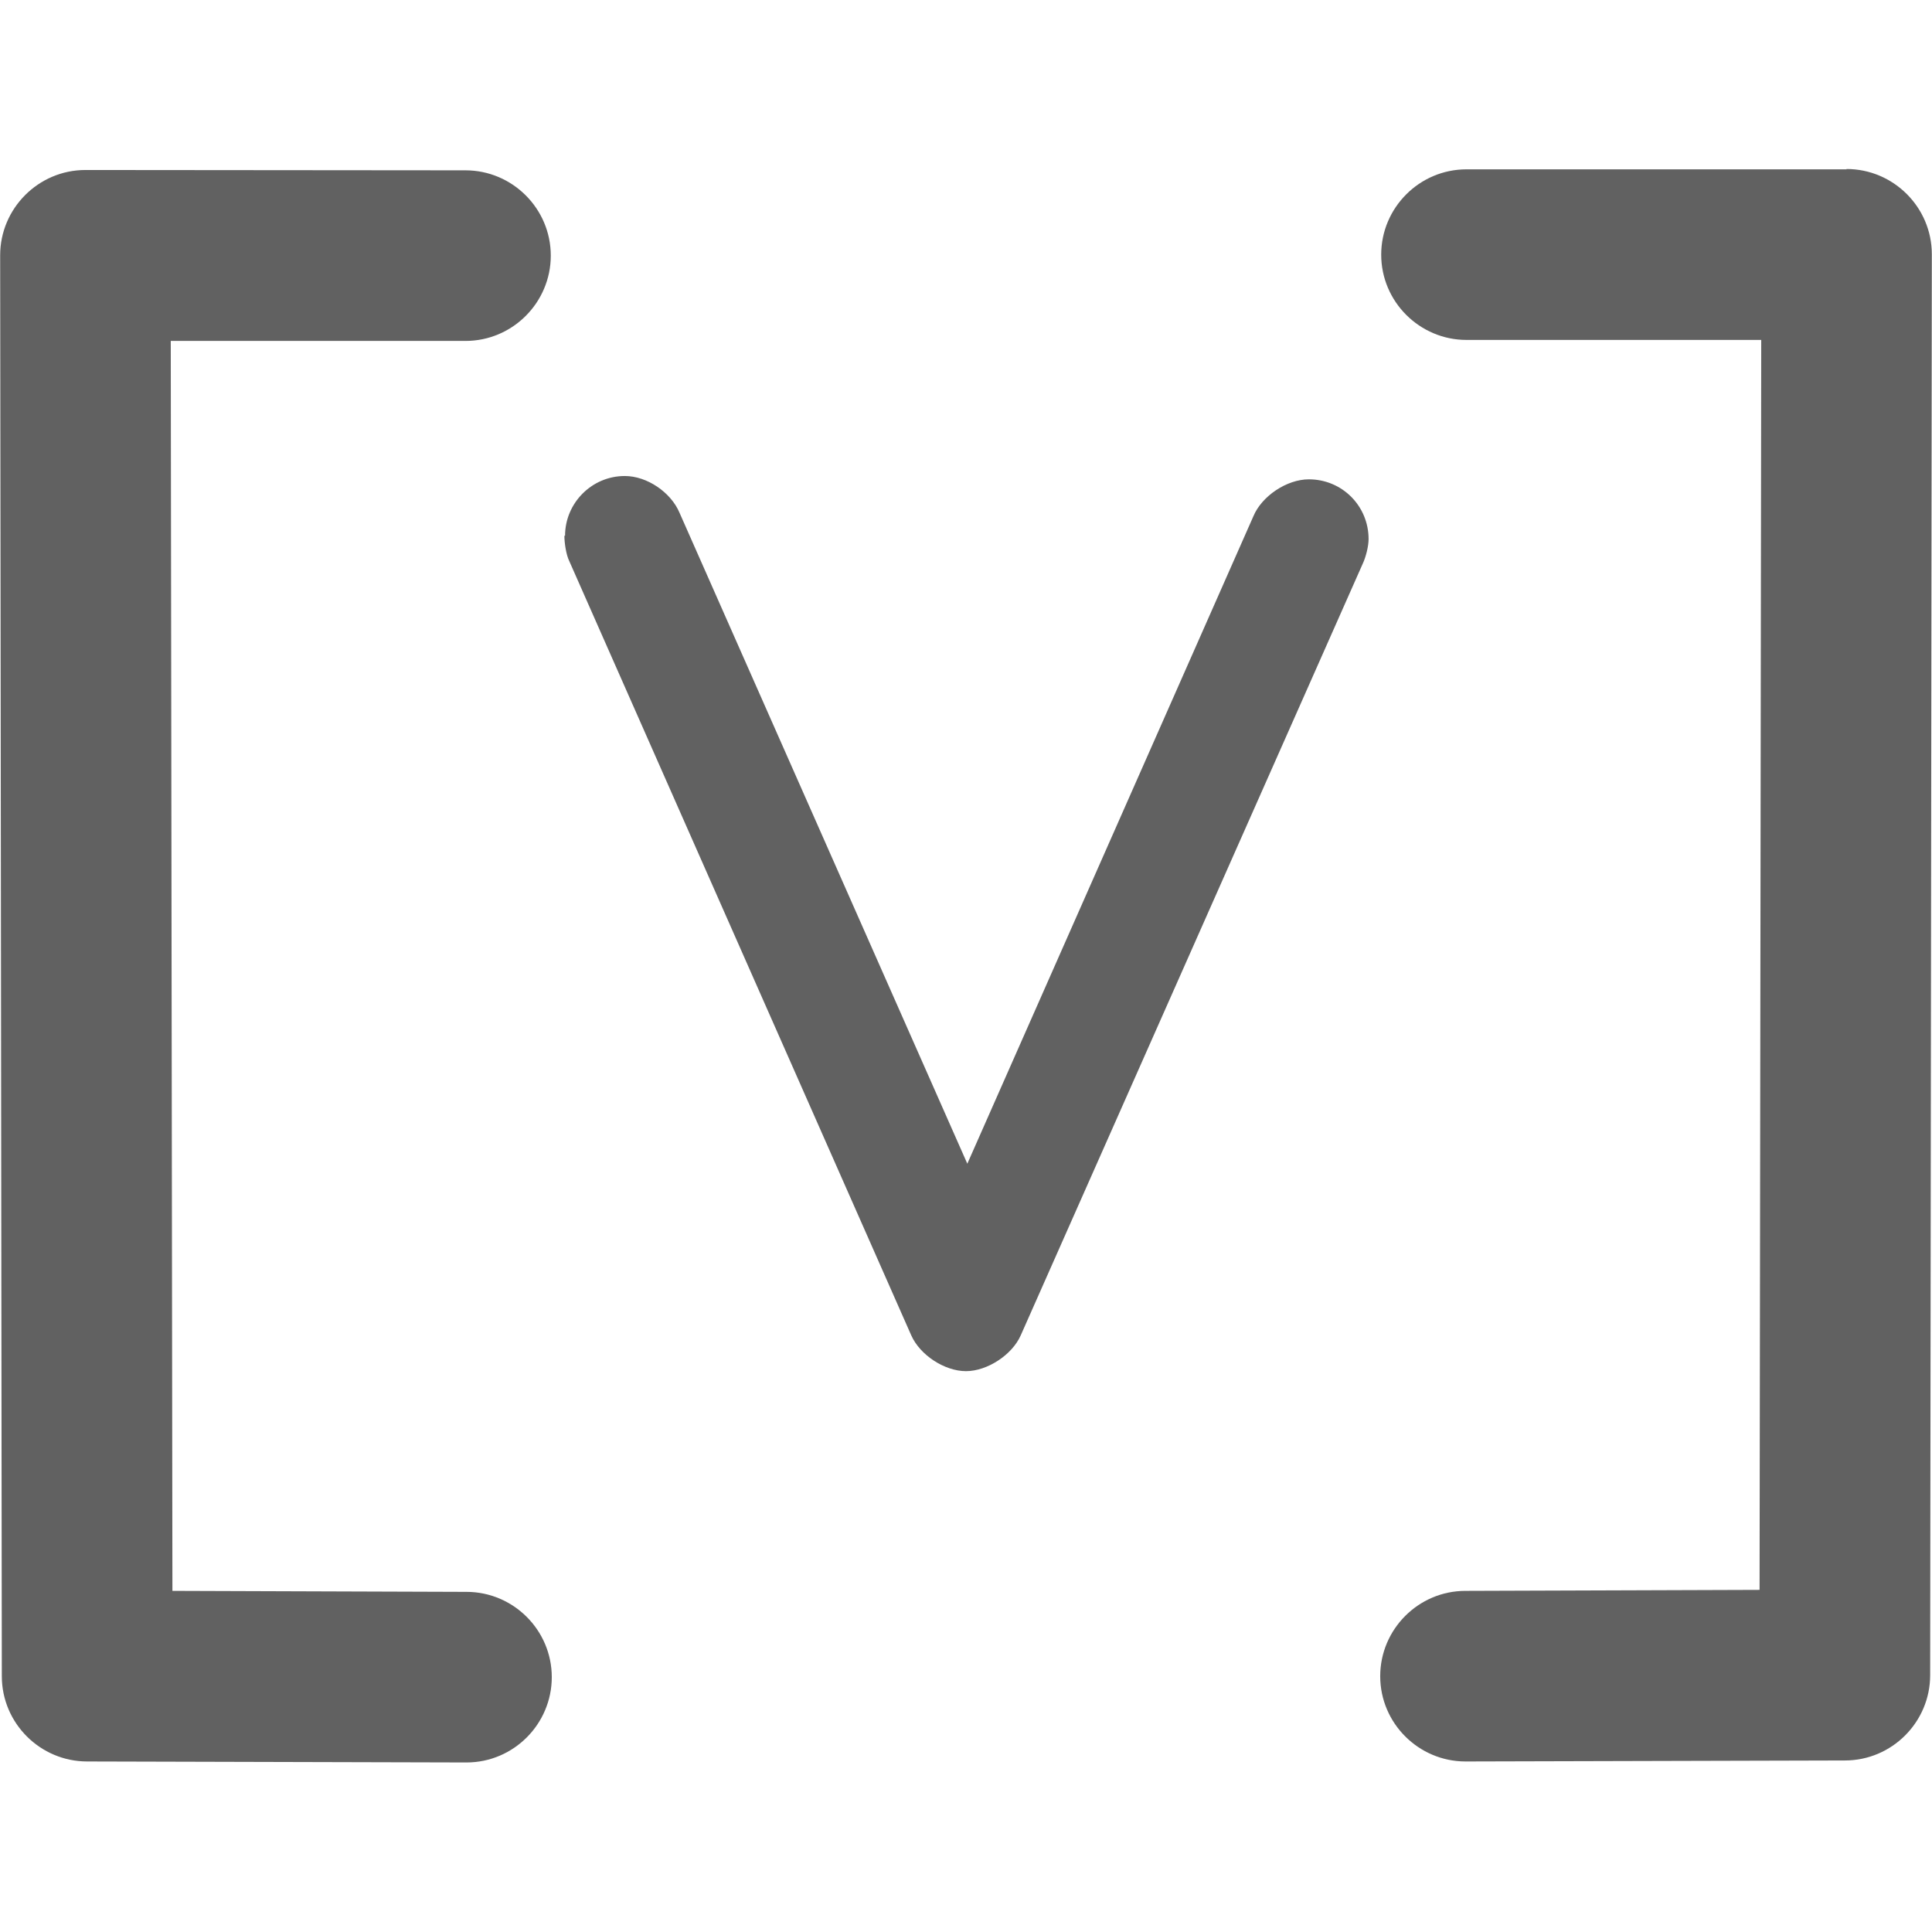
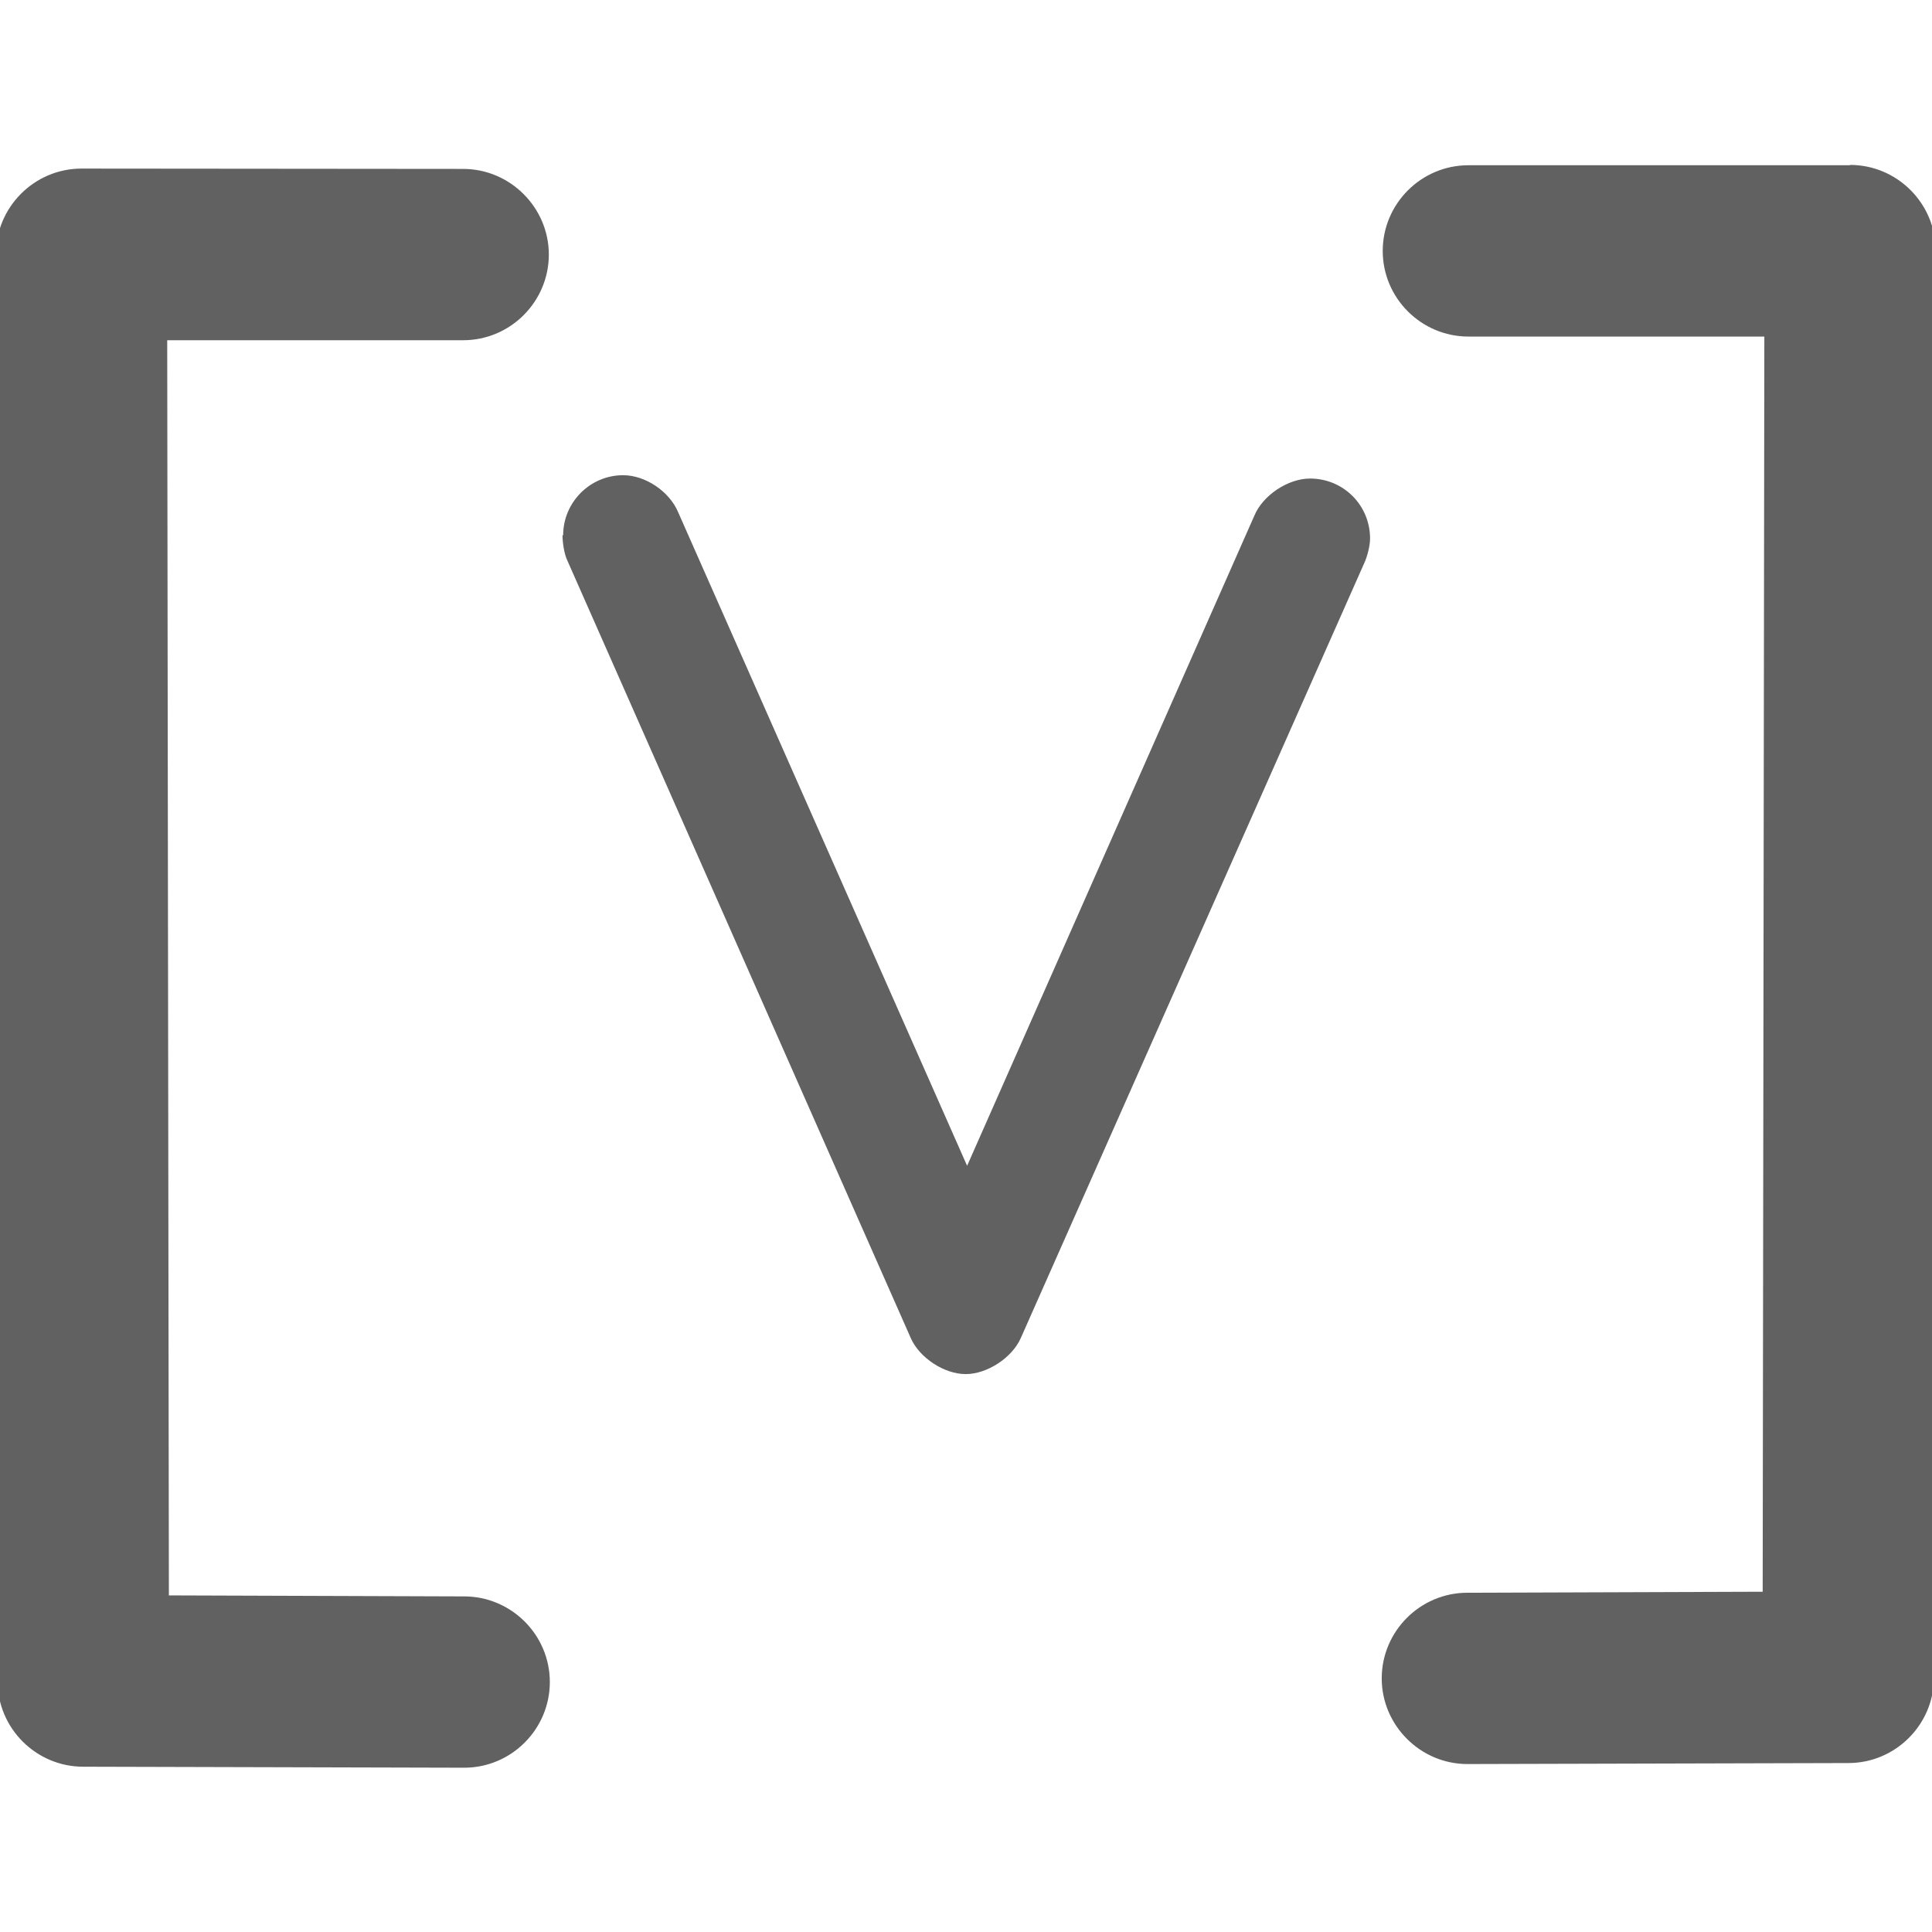
- <svg xmlns="http://www.w3.org/2000/svg" width="22" height="22" viewBox="0 0 5.821 5.821" version="1.1" id="svg8">
-   <defs id="defs2" />
-   <g id="layer1" transform="translate(-80.64152,-138.9138)">
-     <g aria-label="[voilà]" style="font-style:normal;font-variant:normal;font-weight:normal;font-stretch:normal;font-size:10.583px;line-height:1.25;font-family:Manjari;-inkscape-font-specification:Manjari;letter-spacing:0px;word-spacing:0px;fill:#616161;fill-opacity:1;stroke:none;stroke-width:0.265" id="text817" transform="matrix(0.1660377,0,0,0.1660377,69.67916,118.7014)" />
-     <g aria-label="[v]" style="font-style:normal;font-variant:normal;font-weight:normal;font-stretch:normal;font-size:1.757px;line-height:1.25;font-family:Manjari;-inkscape-font-specification:Manjari;letter-spacing:0px;word-spacing:0px;fill:#616161;fill-opacity:1;stroke:none;stroke-width:0.044" id="text817-7">
-       <path d="m 80.899,139.426 c -0.142,0 -0.257,0.116 -0.257,0.257 l 0.005,4.281 c 0,0.142 0.116,0.257 0.257,0.257 l 1.14,0.003 h 0.003 c 0.142,0 0.257,-0.116 0.257,-0.257 0,-0.142 -0.116,-0.257 -0.257,-0.257 h -0.003 l -0.883,-0.003 -0.005,-3.766 h 0.888 c 0.142,0 0.257,-0.116 0.257,-0.257 0,-0.142 -0.116,-0.257 -0.257,-0.257 z" style="font-style:normal;font-variant:normal;font-weight:bold;font-stretch:normal;font-family:Manjari;-inkscape-font-specification:'Manjari Bold';fill:#616161;fill-opacity:1;stroke-width:0.044" id="path13" />
-       <path d="m 82.342,140.528 c 0,0.021 0.005,0.057 0.015,0.077 l 1.03,2.332 c 0.026,0.059 0.1,0.108 0.165,0.108 0.064,0 0.139,-0.049 0.165,-0.108 l 1.03,-2.324 c 0.01,-0.021 0.018,-0.054 0.018,-0.075 0,-0.1 -0.08,-0.18 -0.18,-0.18 -0.067,0 -0.142,0.051 -0.167,0.111 l -0.862,1.951 -0.867,-1.961 c -0.026,-0.062 -0.098,-0.111 -0.165,-0.111 -0.1,0 -0.18,0.082 -0.18,0.18 z" style="font-style:normal;font-variant:normal;font-weight:normal;font-stretch:normal;font-family:Manjari;-inkscape-font-specification:Manjari;fill:#616161;fill-opacity:1;stroke-width:0.044" id="path15" />
-       <path d="m 86.205,139.424 h -1.145 c -0.142,0 -0.257,0.116 -0.257,0.257 0,0.142 0.116,0.257 0.257,0.257 h 0.888 l -0.005,3.766 -0.883,0.003 h -0.003 c -0.142,0 -0.257,0.116 -0.257,0.257 0,0.142 0.116,0.257 0.257,0.257 h 0.003 l 1.14,-0.003 c 0.142,0 0.257,-0.116 0.257,-0.257 l 0.005,-4.281 c 0,-0.142 -0.116,-0.257 -0.257,-0.257 z" style="font-style:normal;font-variant:normal;font-weight:bold;font-stretch:normal;font-family:Manjari;-inkscape-font-specification:'Manjari Bold';fill:#616161;fill-opacity:1;stroke-width:0.044" id="path17" />
+ <svg xmlns="http://www.w3.org/2000/svg" width="16" height="16" version="1.1" viewBox="0 0 4.233 4.233">
+   <g transform="translate(-80.642 -140.5)">
+     <g transform="matrix(.73024 0 0 .73024 21.745 39.052)" fill="#616161" stroke-width=".044" aria-label="[v]">
+       <path d="m80.899 139.43c-0.142 0-0.257 0.116-0.257 0.257l0.005 4.281c0 0.142 0.116 0.257 0.257 0.257l1.14 3e-3h0.003c0.142 0 0.257-0.116 0.257-0.257 0-0.142-0.116-0.257-0.257-0.257h-0.003l-0.883-3e-3 -0.005-3.766h0.888c0.142 0 0.257-0.116 0.257-0.257s-0.116-0.257-0.257-0.257z" />
+       <path d="m82.342 140.53c0 0.021 0.005 0.057 0.015 0.077l1.03 2.332c0.026 0.059 0.1 0.108 0.165 0.108 0.064 0 0.139-0.049 0.165-0.108l1.03-2.324c0.01-0.021 0.018-0.054 0.018-0.075 0-0.1-0.08-0.18-0.18-0.18-0.067 0-0.142 0.051-0.167 0.111l-0.862 1.951-0.867-1.961c-0.026-0.062-0.098-0.111-0.165-0.111-0.1 0-0.18 0.082-0.18 0.18z" />
+       <path d="m86.205 139.42h-1.145c-0.142 0-0.257 0.116-0.257 0.257 0 0.142 0.116 0.257 0.257 0.257h0.888l-0.005 3.766-0.883 3e-3h-0.003c-0.142 0-0.257 0.116-0.257 0.257s0.116 0.257 0.257 0.257h0.003l1.14-3e-3c0.142 0 0.257-0.116 0.257-0.257l0.005-4.281c0-0.142-0.116-0.257-0.257-0.257z" />
    </g>
  </g>
</svg>
